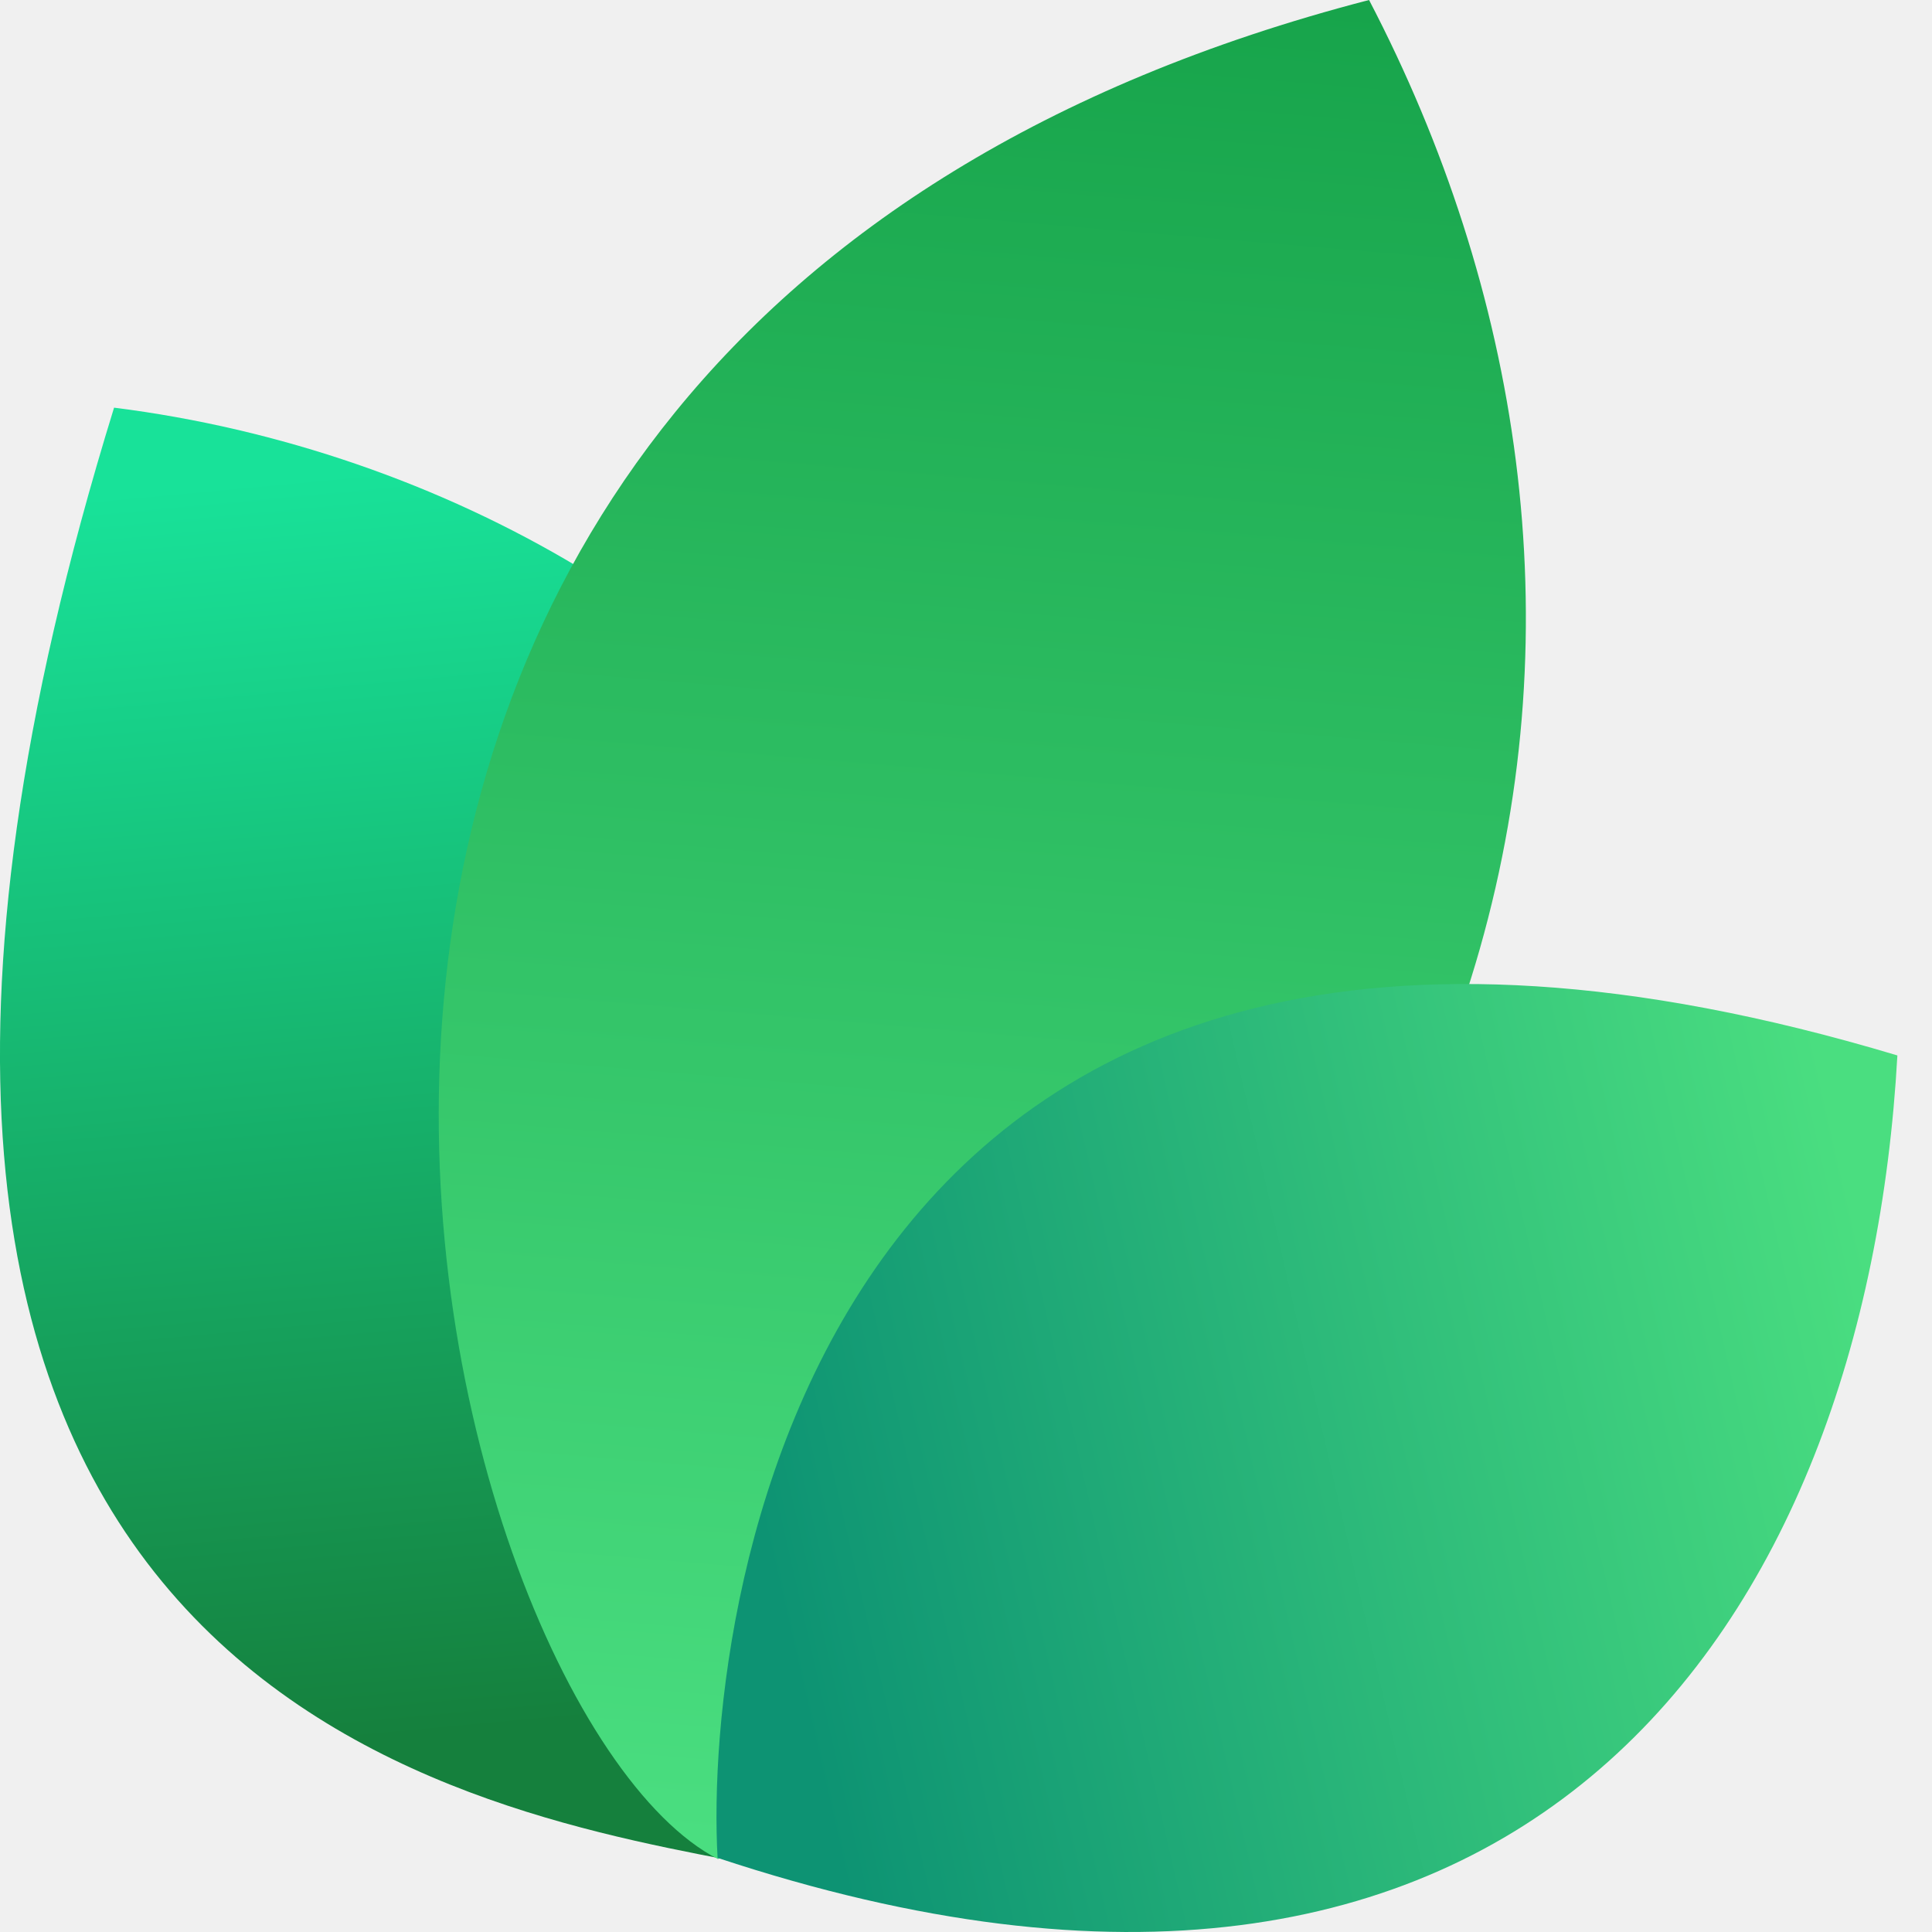
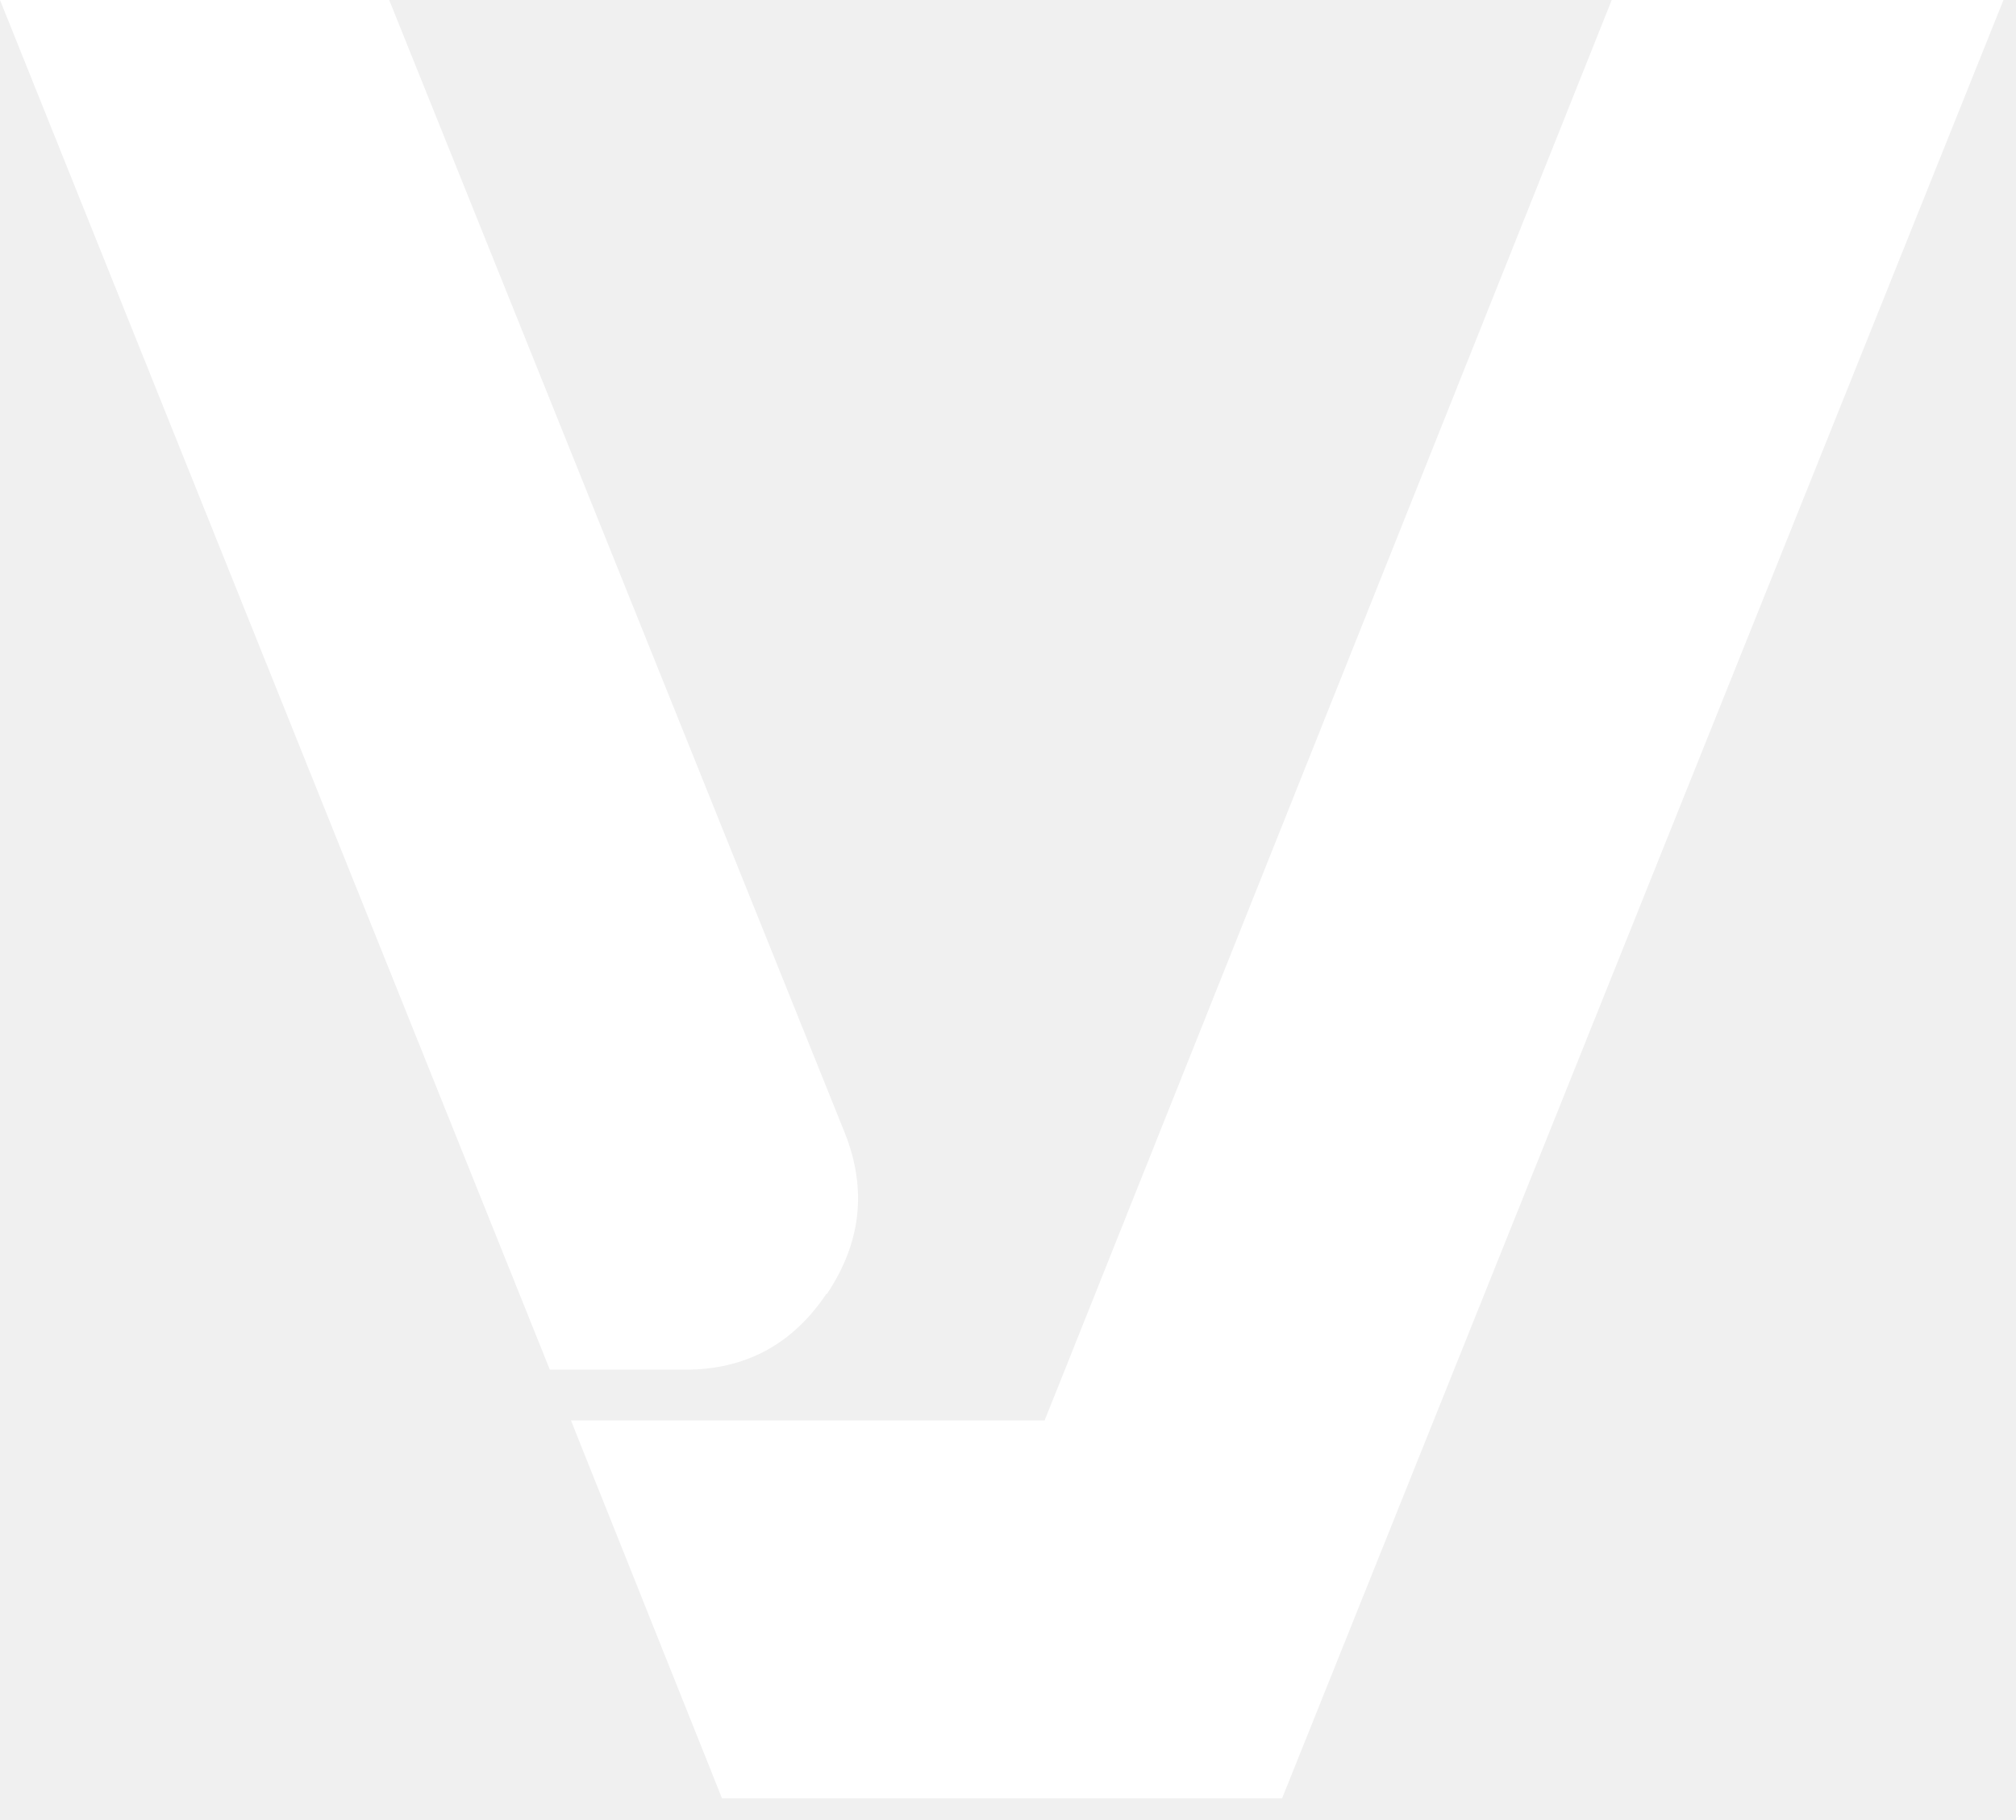
- <svg xmlns="http://www.w3.org/2000/svg" width="24" height="24" viewBox="0 0 24 24" fill="none">
-   <path d="M9.061 23.108C5.268 22.377 -3.391 20.627 1.417 5.064C9.634 6.099 16.973 14.064 9.061 23.108Z" fill="url(#paint0_linear_17557_2021)" />
-   <path d="M8.919 23.094C5.276 21.222 0.784 4.209 17.007 0C20.757 7.193 19.621 16.545 8.919 23.094Z" fill="url(#paint1_linear_17557_2021)" />
-   <path d="M8.914 23.079C8.735 19.882 10.159 9.085 23.57 13.111C23.181 20.123 18.984 26.418 8.914 23.079Z" fill="url(#paint2_linear_17557_2021)" />
-   <defs>
-     <linearGradient id="paint0_linear_17557_2021" x1="3.776" y1="5.916" x2="5.232" y2="21.559" gradientUnits="userSpaceOnUse">
-       <stop stop-color="#18E299" />
-       <stop offset="1" stop-color="#15803D" />
-     </linearGradient>
-     <linearGradient id="paint1_linear_17557_2021" x1="12.171" y1="-0.718" x2="10.19" y2="22.983" gradientUnits="userSpaceOnUse">
-       <stop stop-color="#16A34A" />
-       <stop offset="1" stop-color="#4ADE80" />
-     </linearGradient>
-     <linearGradient id="paint2_linear_17557_2021" x1="23.133" y1="15.353" x2="9.338" y2="18.52" gradientUnits="userSpaceOnUse">
-       <stop stop-color="#4ADE80" />
-       <stop offset="1" stop-color="#0D9373" />
-     </linearGradient>
-   </defs>
+ <svg xmlns="http://www.w3.org/2000/svg" width="41" height="37" viewBox="0 0 41 37" fill="none">
+   <path id="Vector" d="M16.806 26.314C16.116 27.346 15.152 27.856 13.942 27.856H11.182L0 0H7.915L17.183 23.046C17.639 24.196 17.509 25.281 16.819 26.314H16.806ZM32.778 0H40.745L26.074 36.575H14.684L11.612 28.889H21.245L32.778 0Z" fill="white" />
</svg>
